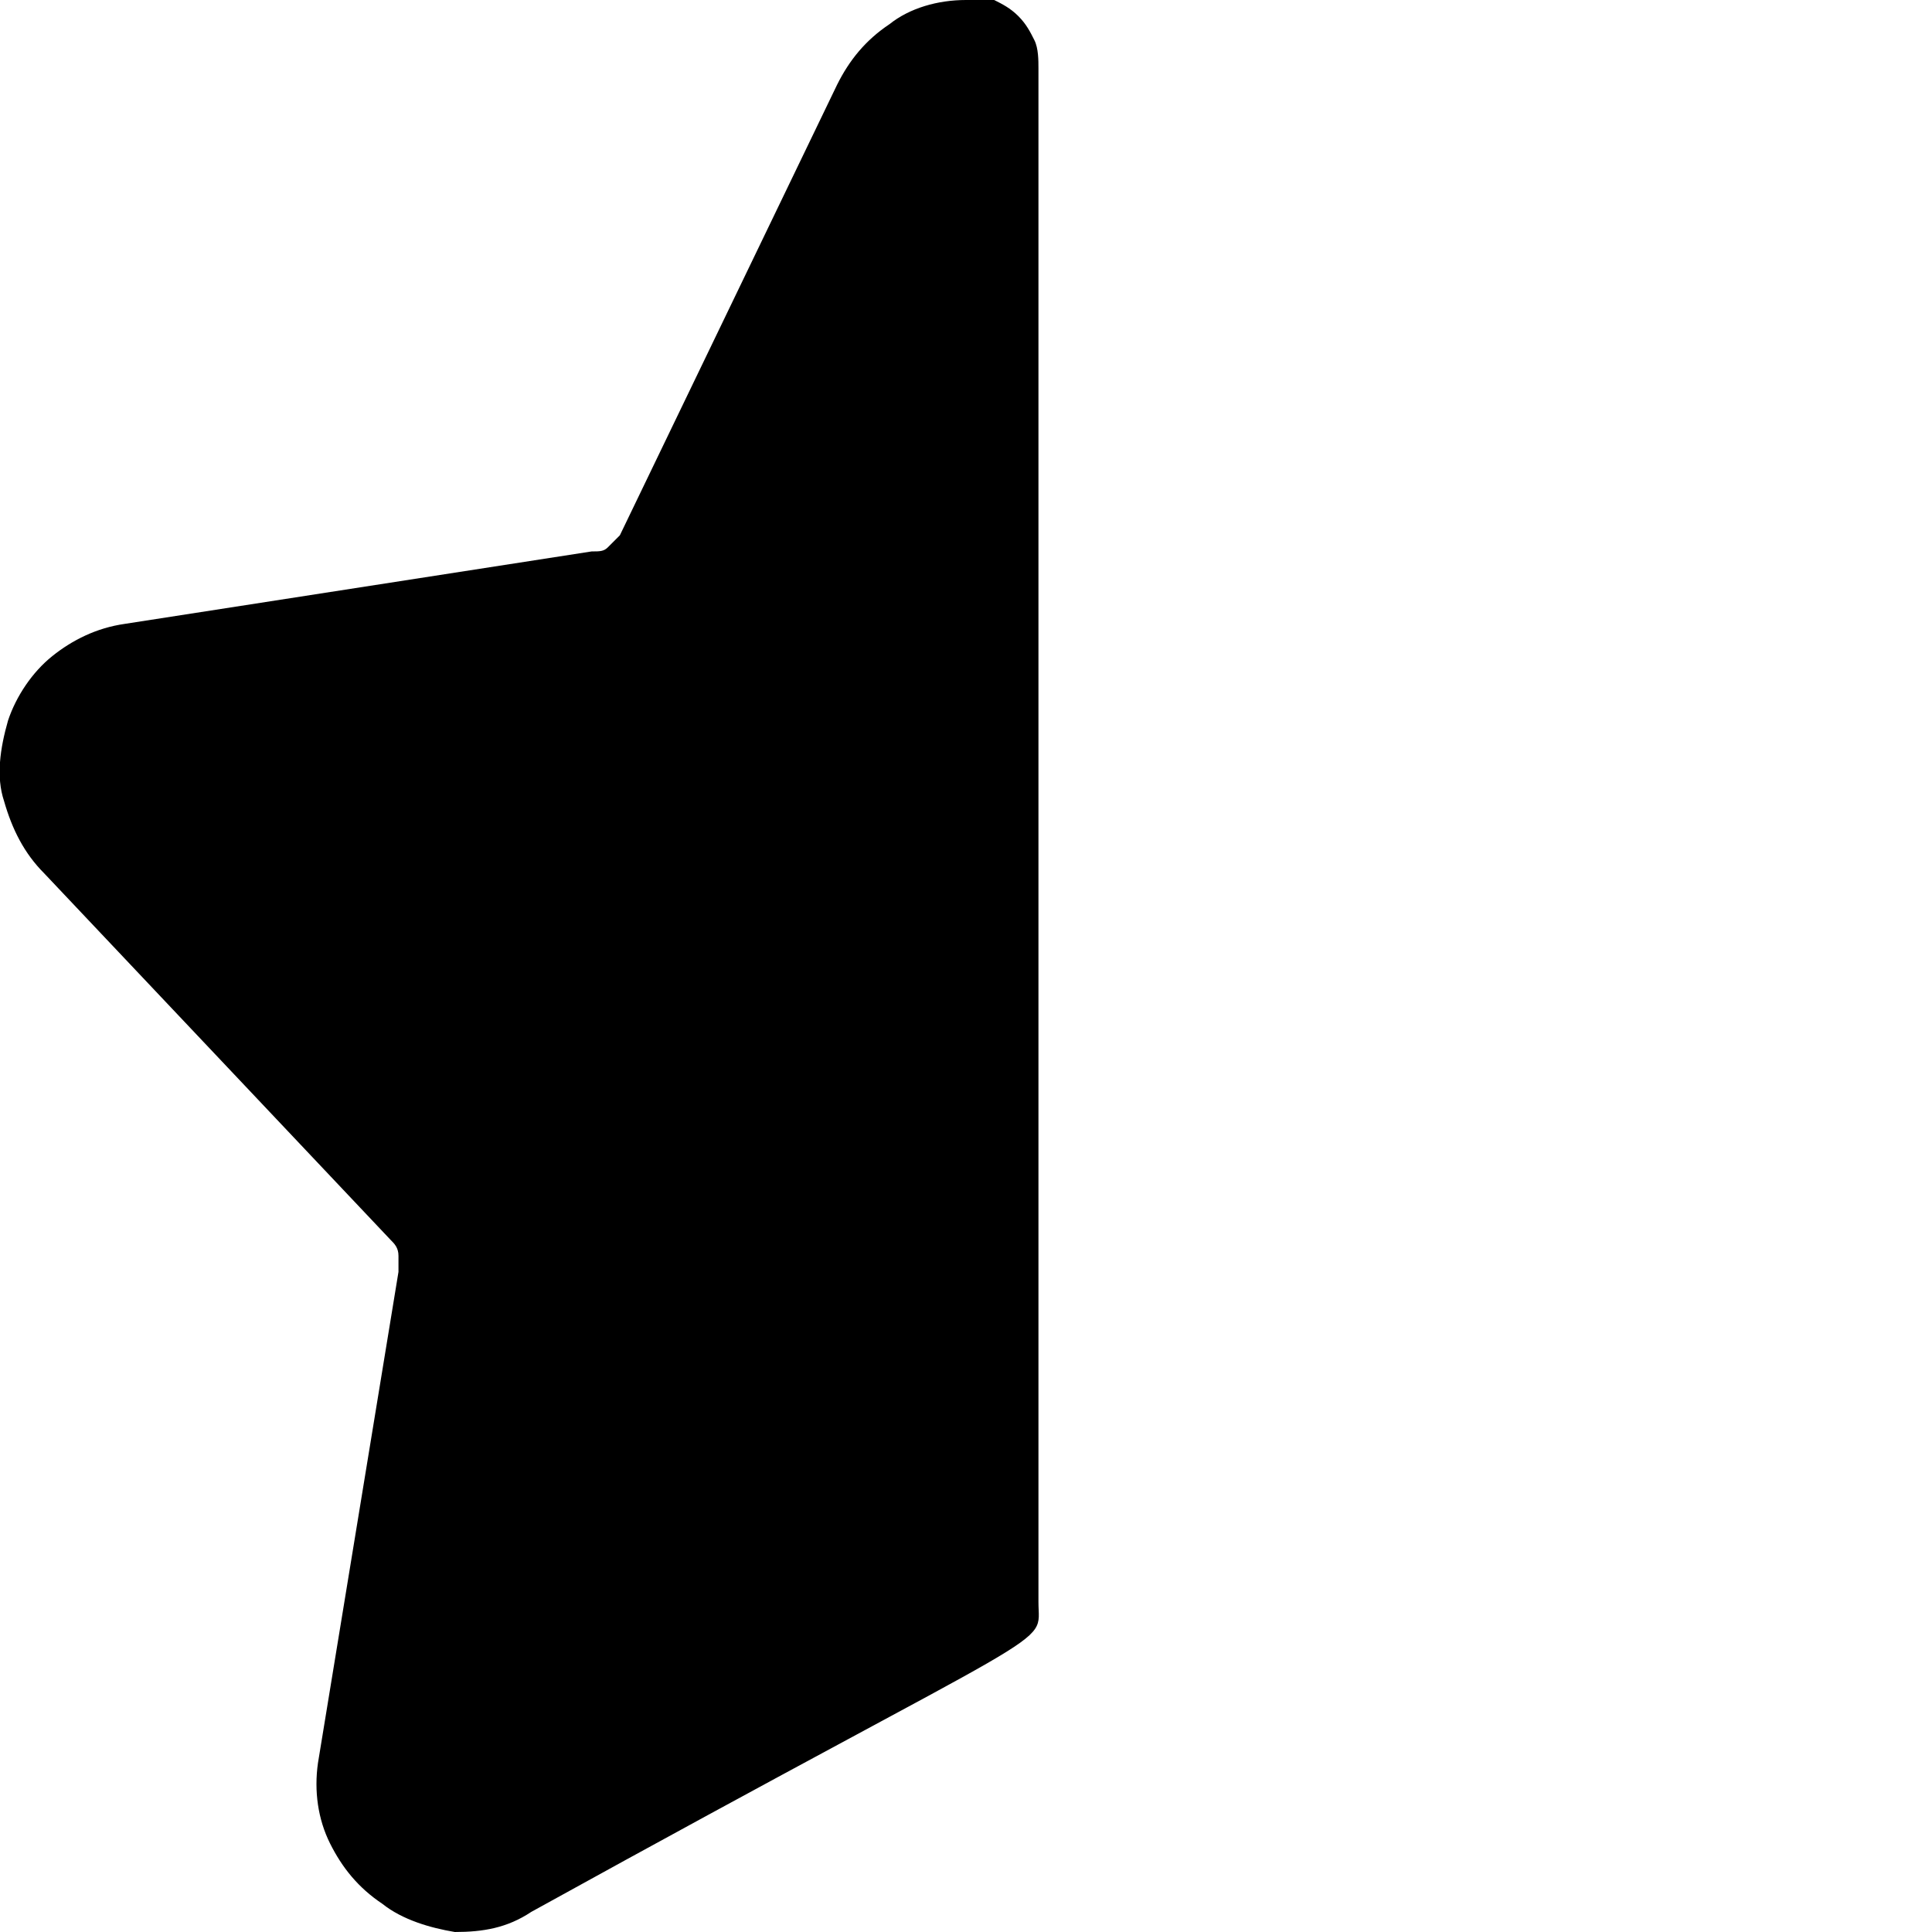
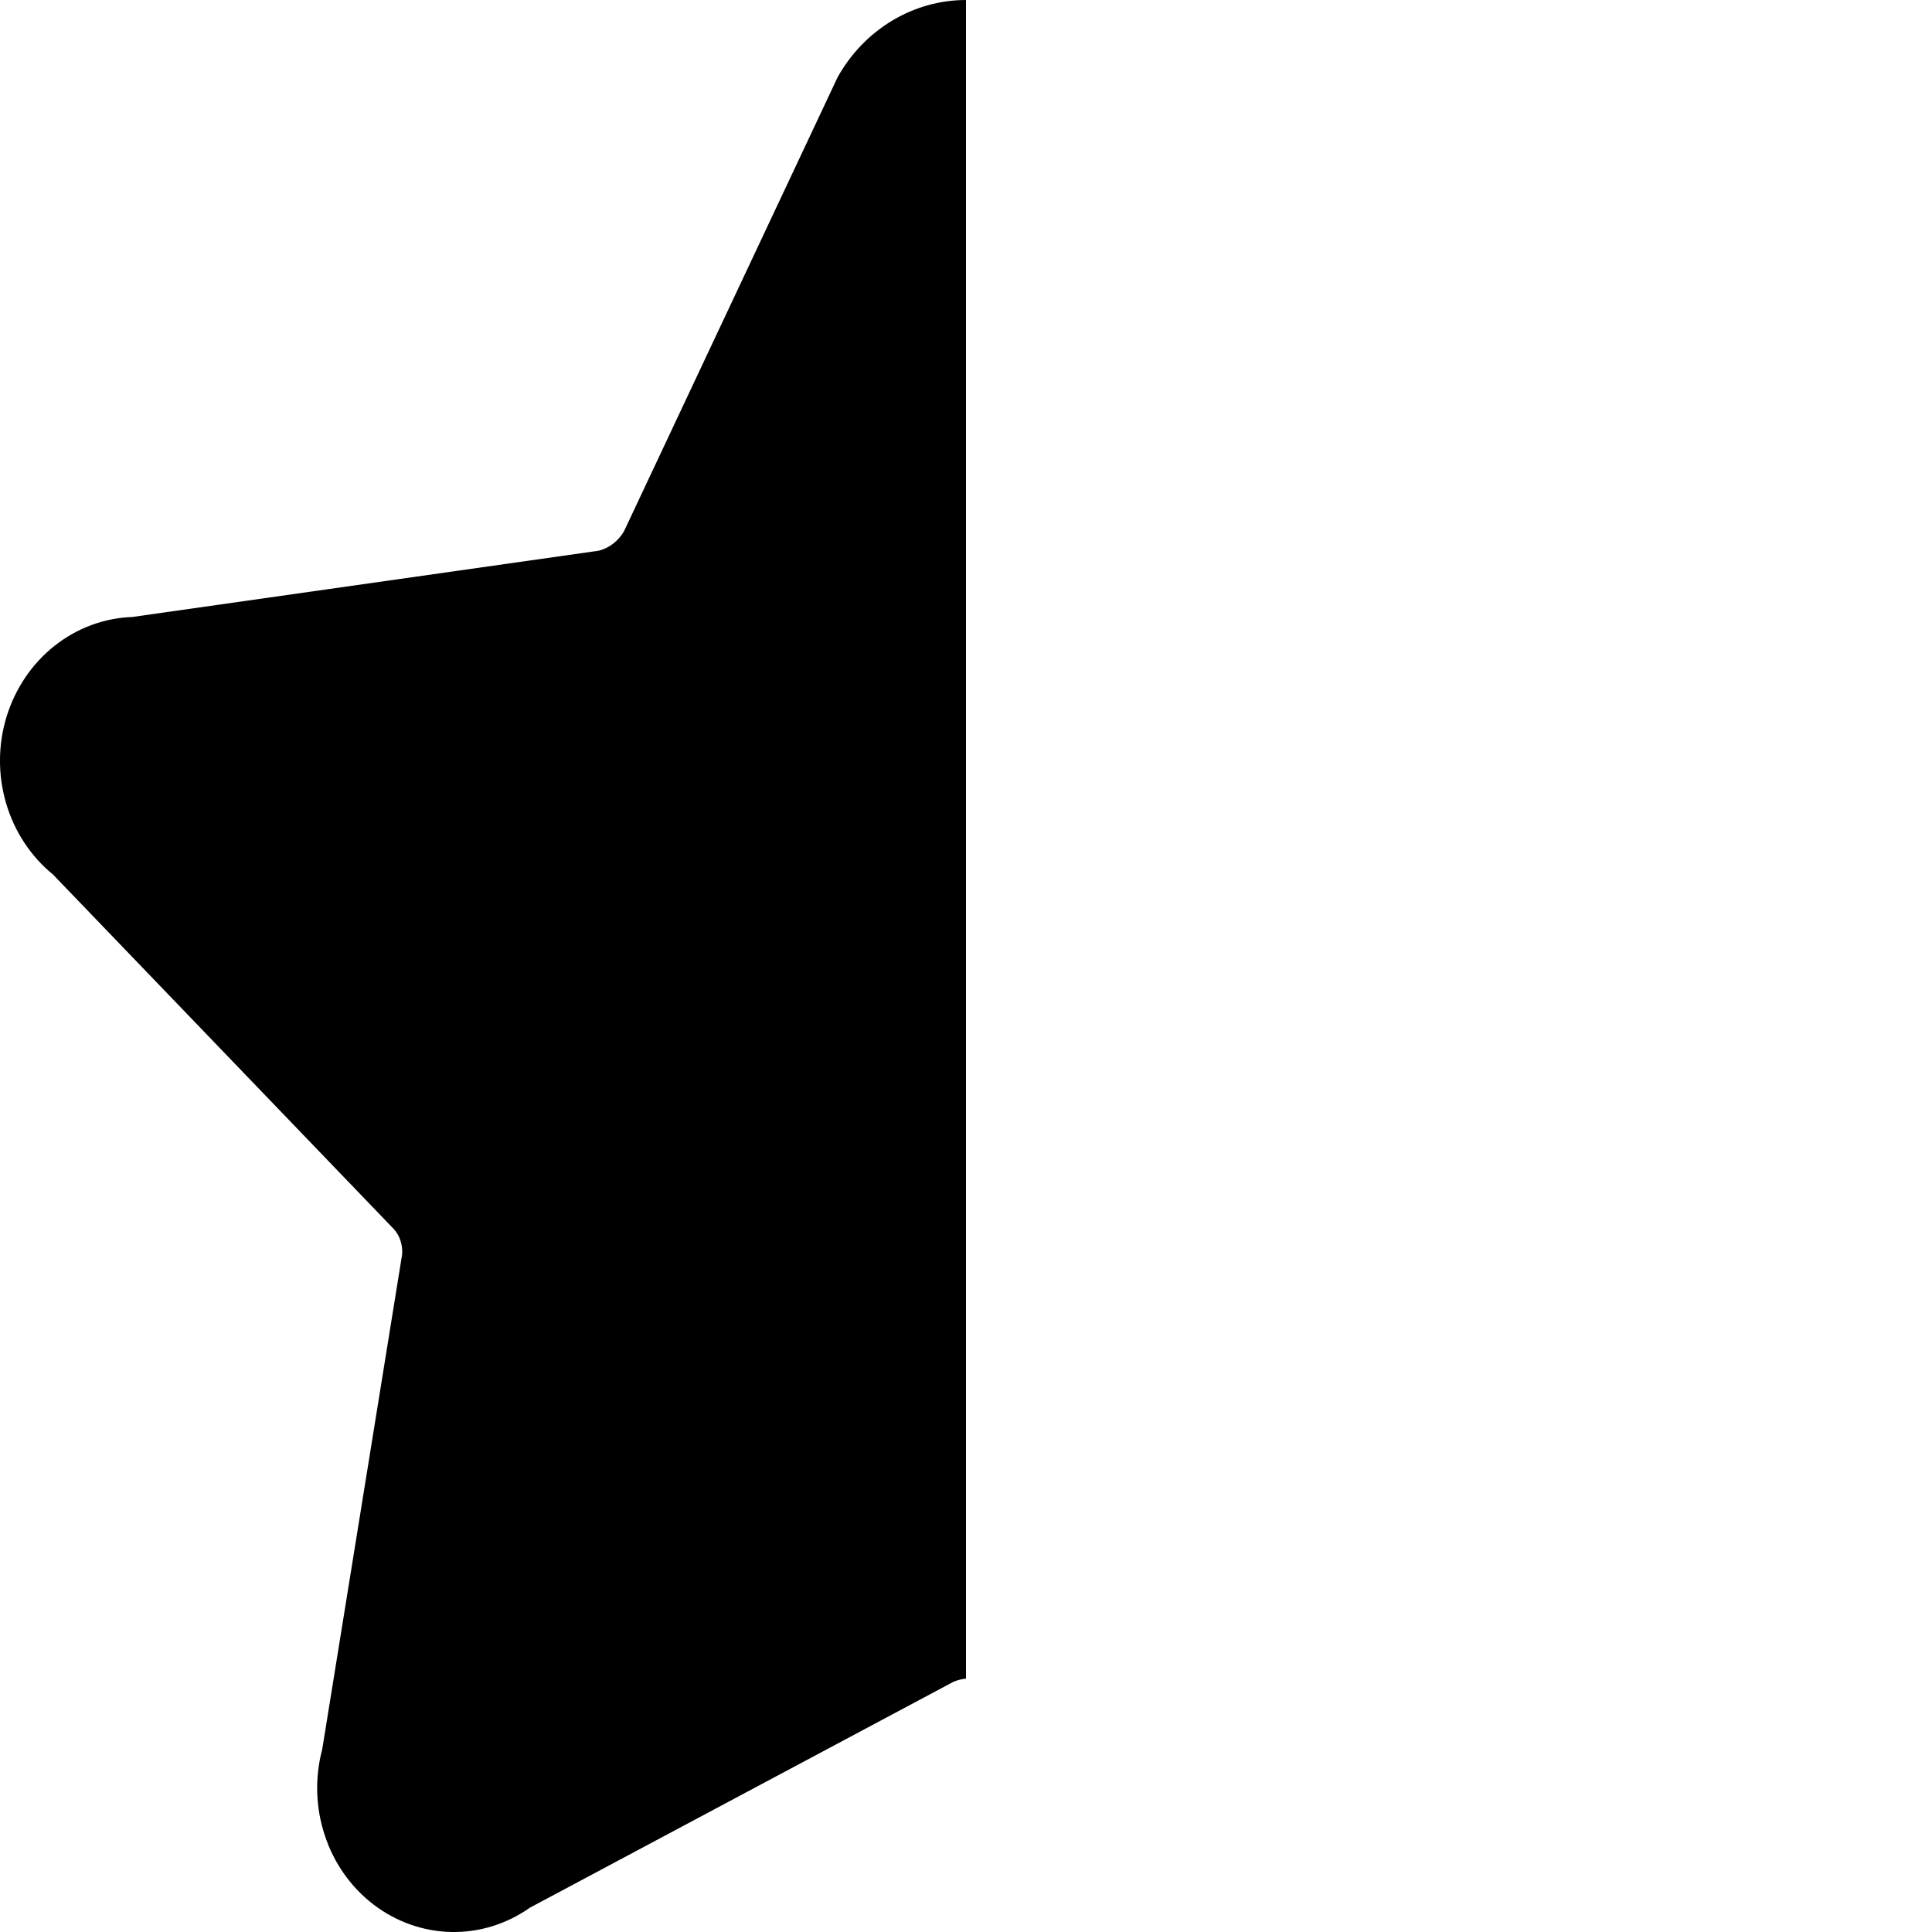
- <svg xmlns="http://www.w3.org/2000/svg" version="1.1" id="Ebene_1" x="0px" y="0px" viewBox="0 0 48 48" style="enable-background:new 0 0 48 48" xml:space="preserve">
-   <path class="st0" d="M24,0c-0.7,0-1.4,0.2-1.9,0.6c-0.6,0.4-1,0.9-1.3,1.5l-5.4,11.2c-0.1,0.1-0.2,0.2-0.3,0.3c-0.1,0.1-0.2,0.1-0.4,0.1L3.1,15.5c-0.7,0.1-1.3,0.4-1.8,0.8c-0.5,0.4-0.9,1-1.1,1.6c-0.2,0.7-0.3,1.4-0.1,2c0.2,0.7,0.5,1.3,1,1.8l8.6,9.1c0.1,0.1,0.2,0.2,0.2,0.4c0,0.1,0,0.3,0,0.4l-2,12.2c-0.1,0.7,0,1.4,0.3,2c0.3,0.6,0.7,1.1,1.3,1.5c0.5,0.4,1.2,0.6,1.8,0.7c0.7,0,1.3-0.1,1.9-0.5c13.4-7.4,12.6-6.5,12.6-7.7V1.7c0-0.2,0-0.5-0.1-0.7c-0.1-0.2-0.2-0.4-0.4-0.6c-0.2-0.2-0.4-0.3-0.6-0.4C24.5,0,24.2,0,24,0z" />
+ <svg xmlns="http://www.w3.org/2000/svg" viewBox="0 0 14 14">
+   <path d="M7 0C6.812 0 6.627 0.052 6.464 0.15C6.3 0.249 6.164 0.39 6.069 0.561L4.524 3.845C4.504 3.882 4.476 3.914 4.444 3.939C4.412 3.964 4.375 3.982 4.336 3.991L0.958 4.471C0.755 4.478 0.558 4.551 0.395 4.68C0.232 4.809 0.111 4.988 0.048 5.192C-0.015 5.396 -0.016 5.615 0.044 5.82C0.104 6.025 0.223 6.206 0.384 6.337L2.84 8.892C2.87 8.92 2.892 8.956 2.904 8.997C2.916 9.037 2.918 9.08 2.909 9.121L2.335 12.676C2.28 12.882 2.287 13.1 2.354 13.301C2.42 13.502 2.544 13.677 2.708 13.802C2.872 13.927 3.069 13.996 3.271 14C3.474 14.004 3.672 13.942 3.841 13.823L6.911 12.186C6.94 12.174 6.97 12.167 7 12.164V0Z" />
</svg>
